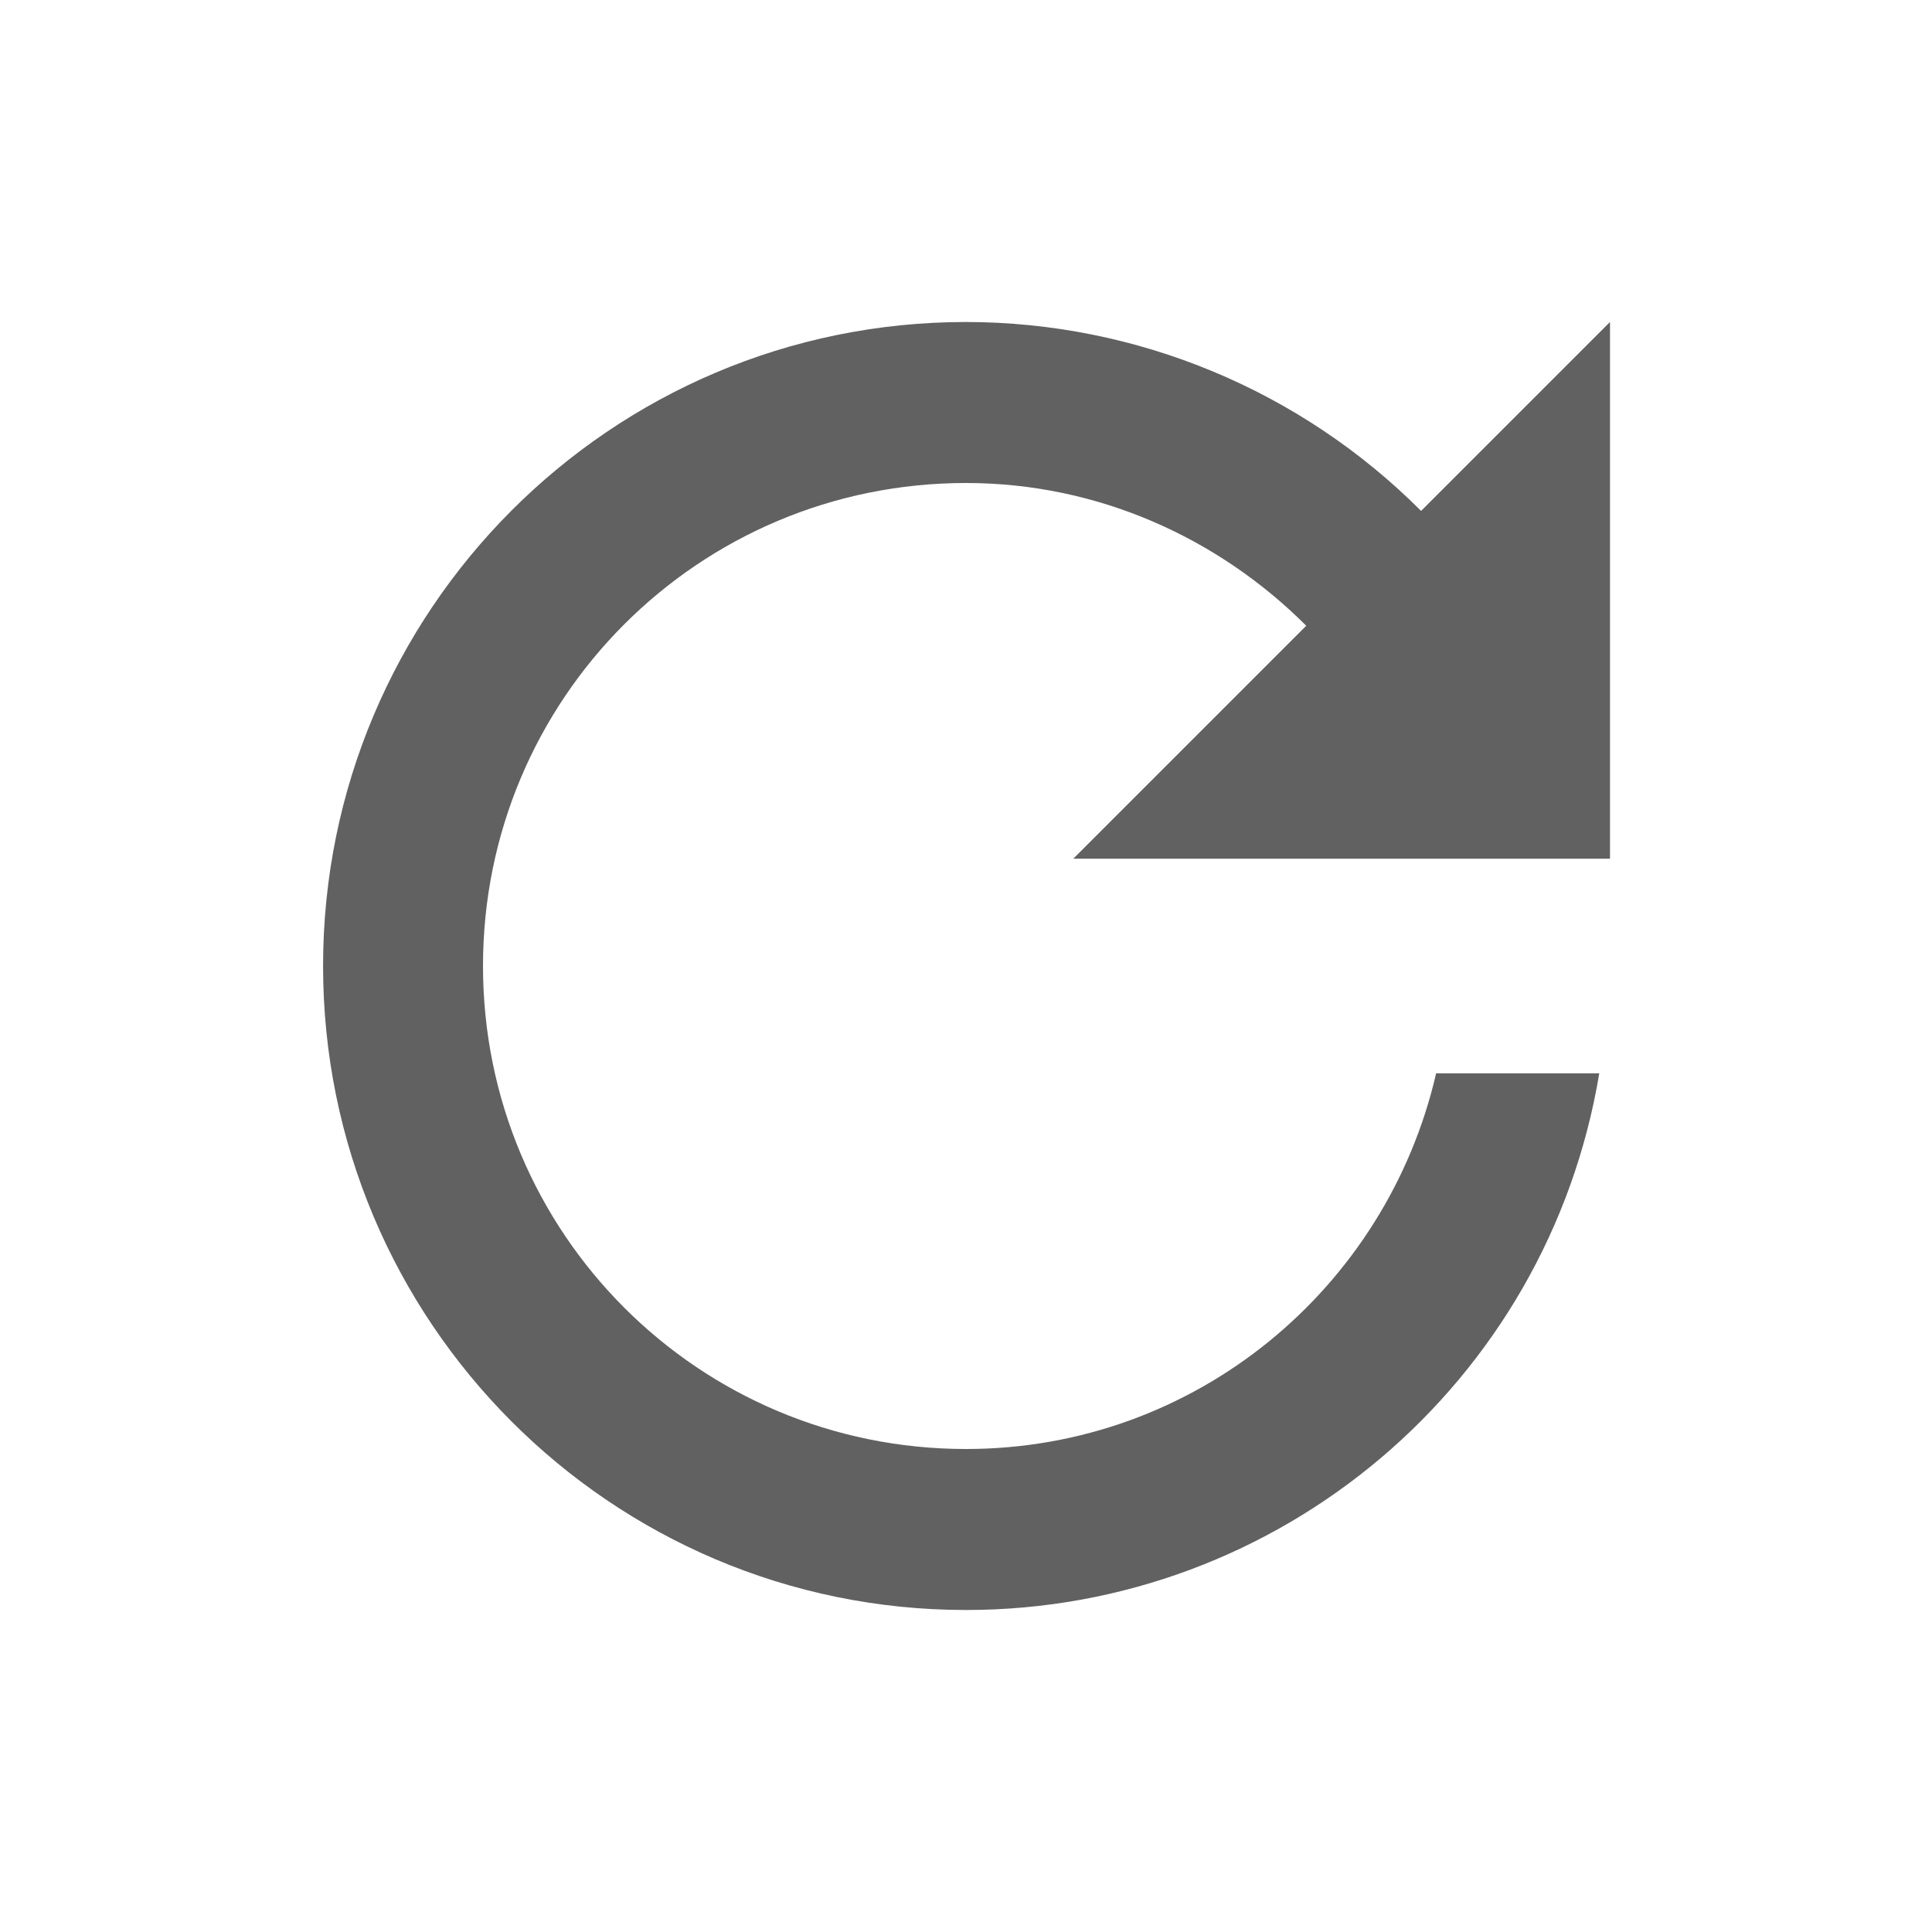
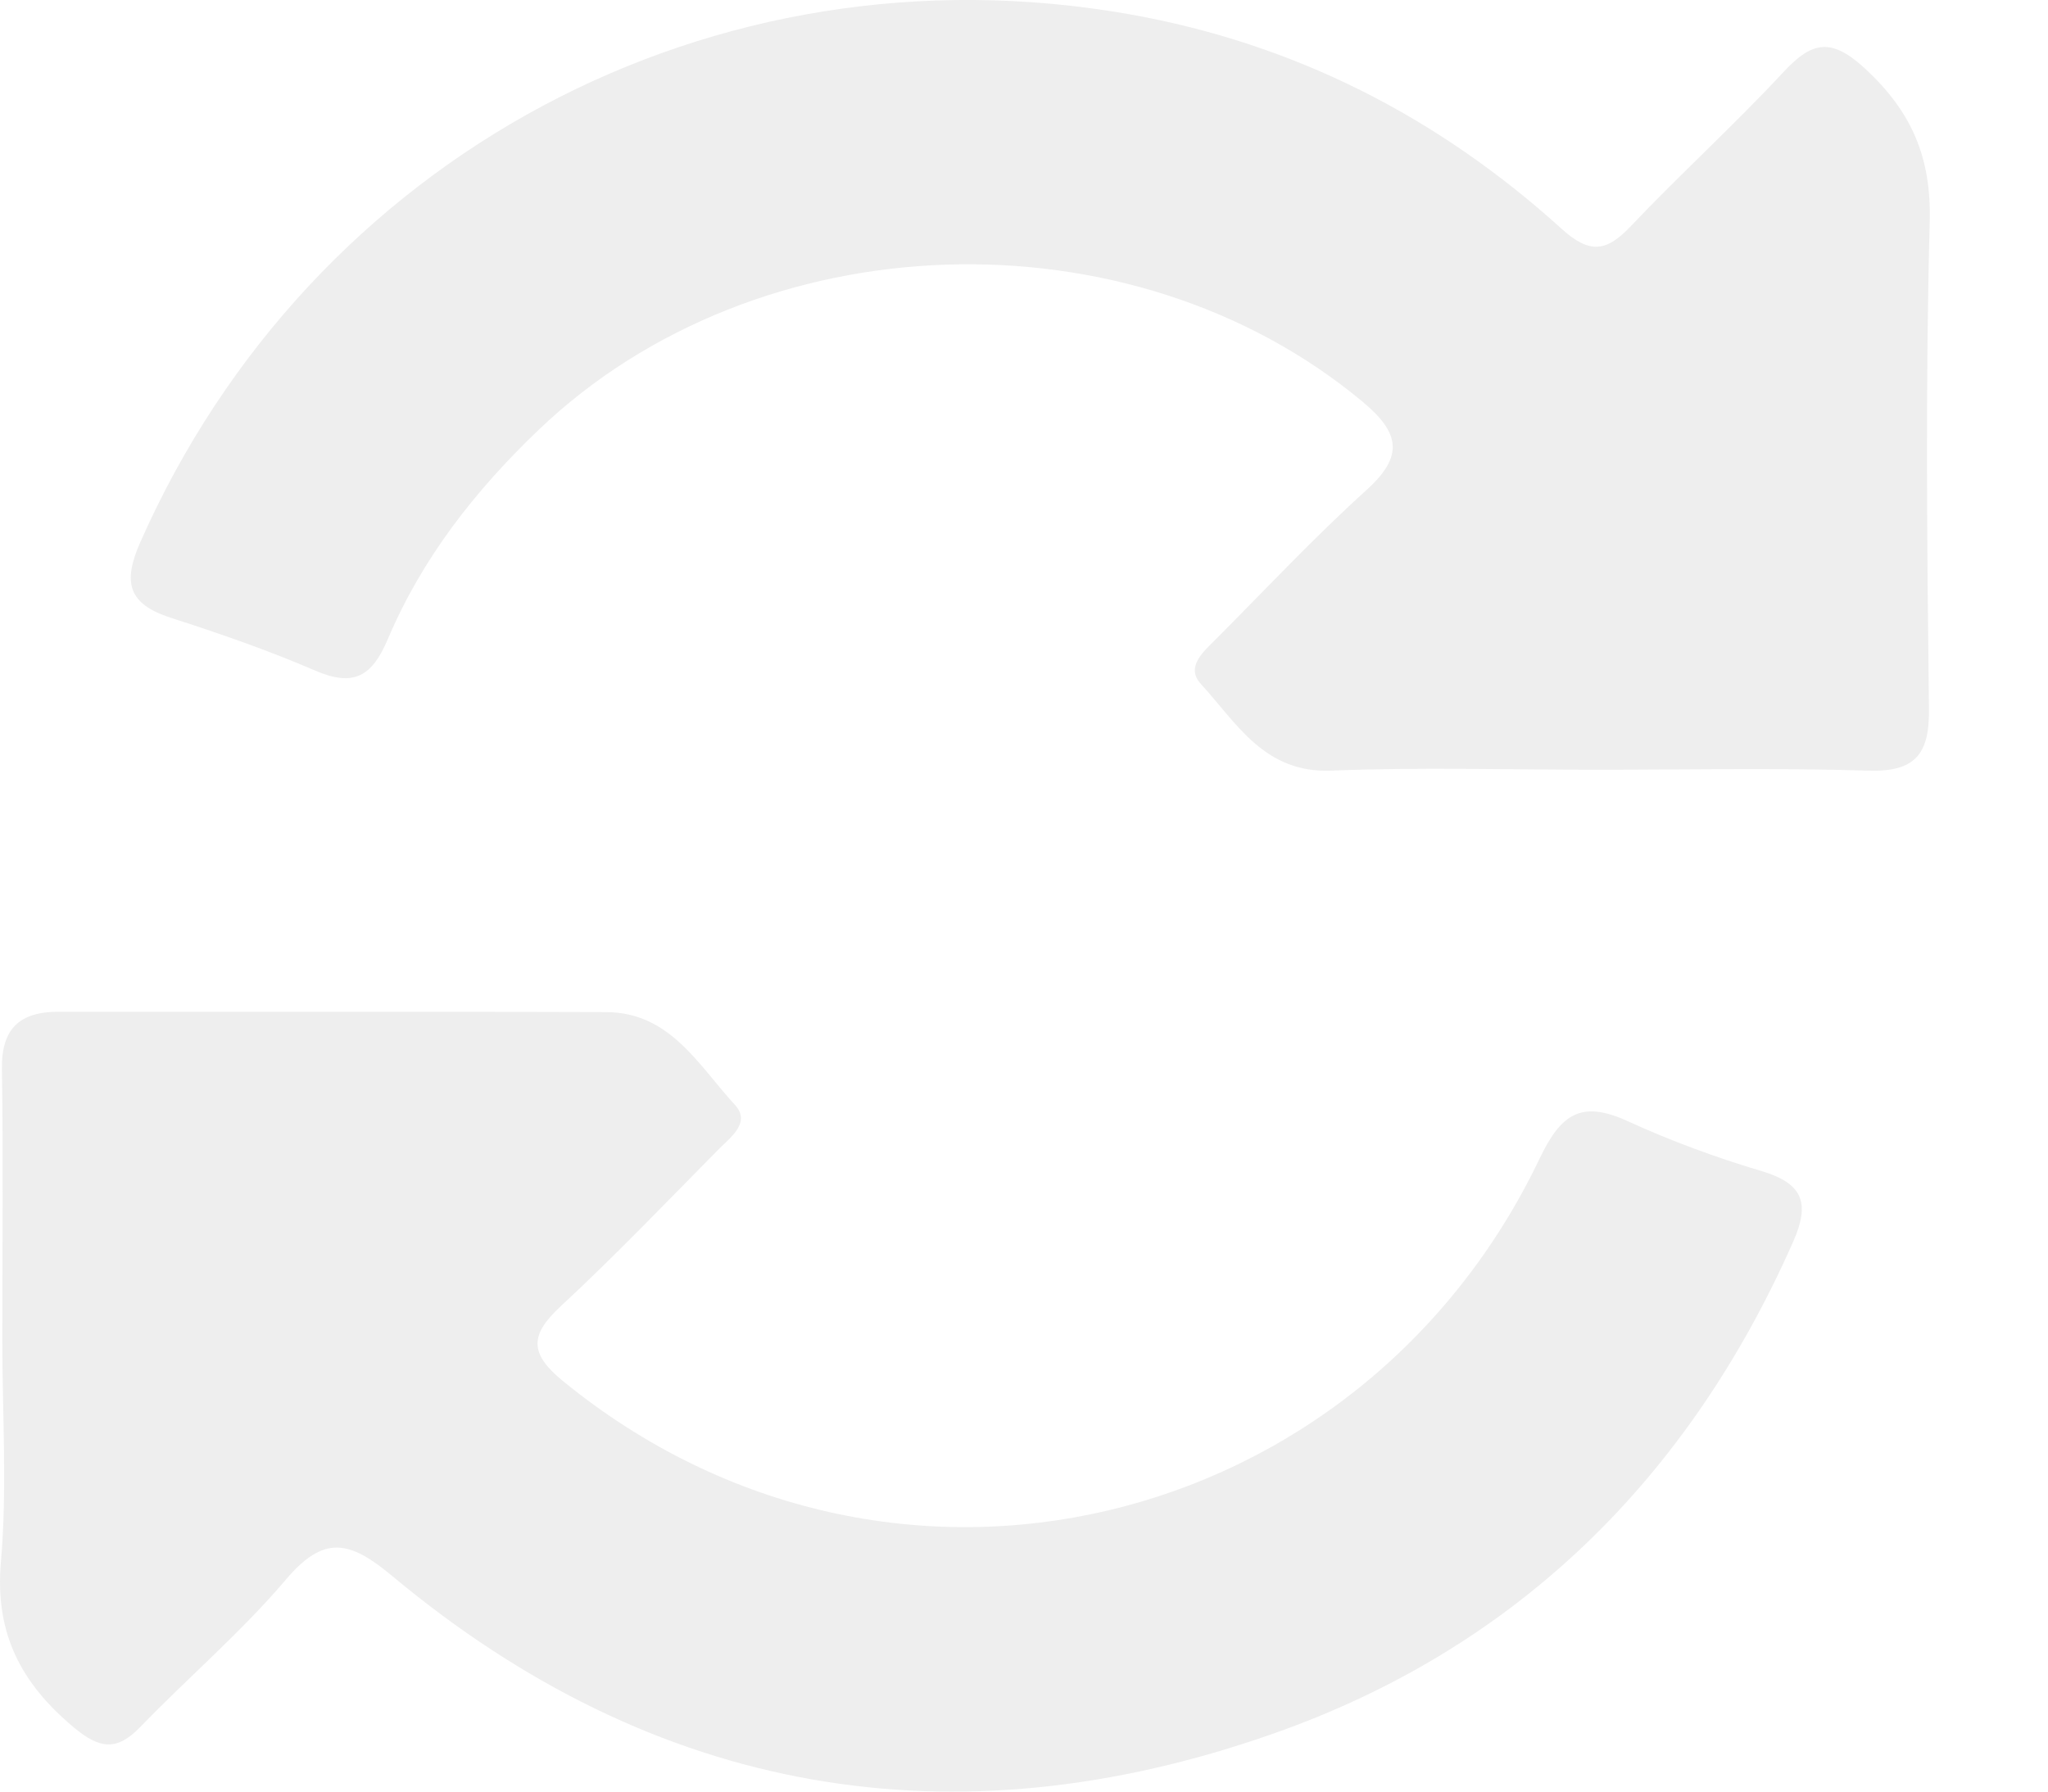
- <svg xmlns="http://www.w3.org/2000/svg" width="16" viewBox="0 0 18 18">
-   <path fill="#616161" d="M9 13.5c-2.49 0-4.5-2.01-4.5-4.5S6.51 4.5 9 4.5c1.24 0 2.36.52 3.17 1.33L10 8h5V3l-1.76 1.76A6 6 0 0 0 9 3C5.69 3 3.01 5.69 3.01 9S5.69 15 9 15a5.98 5.98 0 0 0 5.9-5h-1.52c-.46 2-2.24 3.5-4.38 3.5" class="jp-icon3" />
+ <svg xmlns="http://www.w3.org/2000/svg" width="16" height="14" viewBox="0 0 16 14" fill="none">
+   <path d="M0.018 10.467C0.018 9.764 0.026 9.06 0.015 8.356C0.01 8.037 0.153 7.905 0.462 7.906C1.887 7.908 3.313 7.903 4.737 7.909C5.237 7.911 5.459 8.328 5.742 8.634C5.868 8.771 5.709 8.886 5.616 8.979C5.208 9.392 4.807 9.812 4.381 10.207C4.139 10.431 4.134 10.576 4.397 10.791C6.964 12.889 10.633 11.974 12.028 9.054C12.197 8.699 12.357 8.597 12.716 8.761C13.055 8.916 13.408 9.046 13.765 9.152C14.083 9.248 14.143 9.398 14.011 9.699C13.194 11.551 11.85 12.879 9.945 13.548C7.444 14.428 5.117 14.027 3.065 12.316C2.732 12.038 2.532 11.991 2.233 12.344C1.886 12.753 1.472 13.106 1.098 13.493C0.913 13.686 0.778 13.667 0.576 13.498C0.165 13.154 -0.041 12.765 0.007 12.207C0.057 11.63 0.018 11.047 0.018 10.467Z" fill="#EEEEEE" />
+   <path d="M12.476 6.015C11.785 6.015 11.092 5.994 10.401 6.022C9.876 6.043 9.662 5.65 9.382 5.345C9.259 5.21 9.404 5.091 9.499 4.995C9.889 4.603 10.268 4.198 10.677 3.828C10.971 3.562 10.935 3.381 10.645 3.139C8.829 1.626 5.919 1.723 4.208 3.359C3.713 3.832 3.297 4.363 3.03 4.994C2.906 5.287 2.763 5.37 2.462 5.24C2.094 5.081 1.714 4.95 1.333 4.827C0.999 4.719 0.958 4.55 1.096 4.237C2.43 1.217 5.576 -0.464 8.827 0.112C10.116 0.341 11.235 0.914 12.198 1.786C12.418 1.986 12.549 1.97 12.74 1.768C13.13 1.357 13.551 0.975 13.936 0.56C14.161 0.319 14.31 0.295 14.573 0.538C14.935 0.874 15.089 1.23 15.076 1.731C15.042 3 15.055 4.27 15.07 5.54C15.075 5.896 14.96 6.034 14.593 6.022C13.888 6 13.181 6.015 12.476 6.015Z" fill="#EEEEEE" />
</svg>
